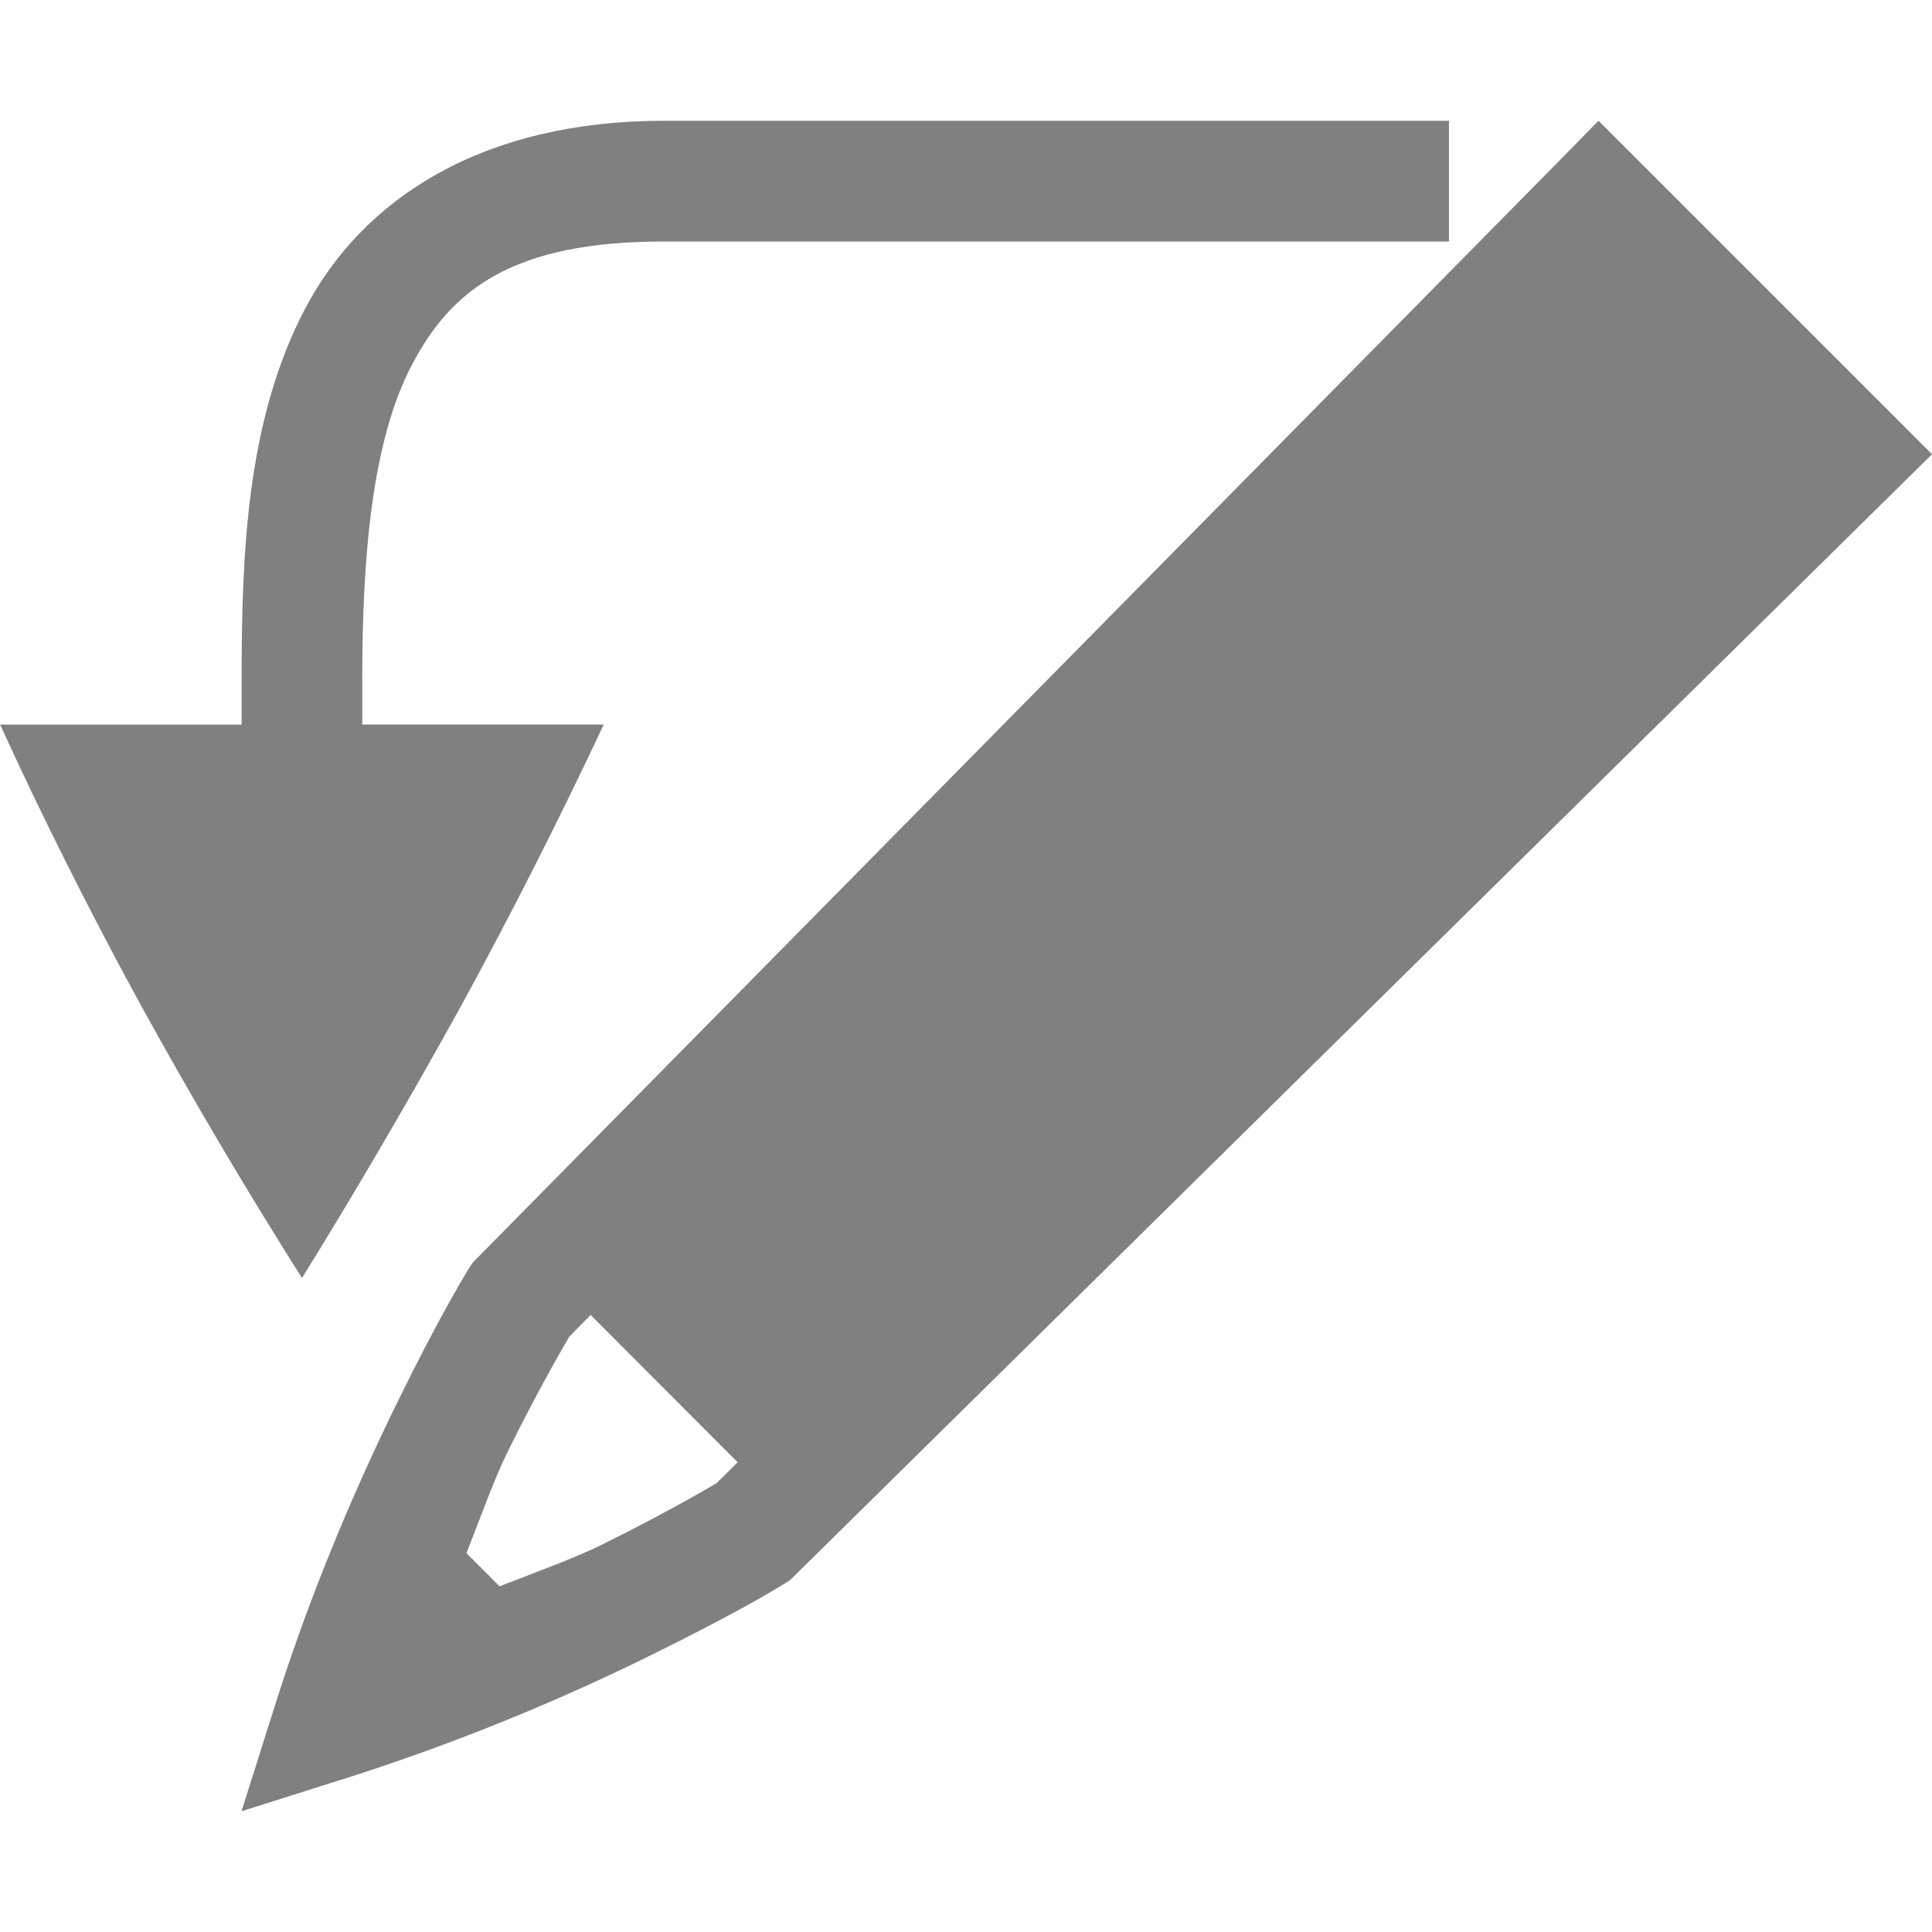
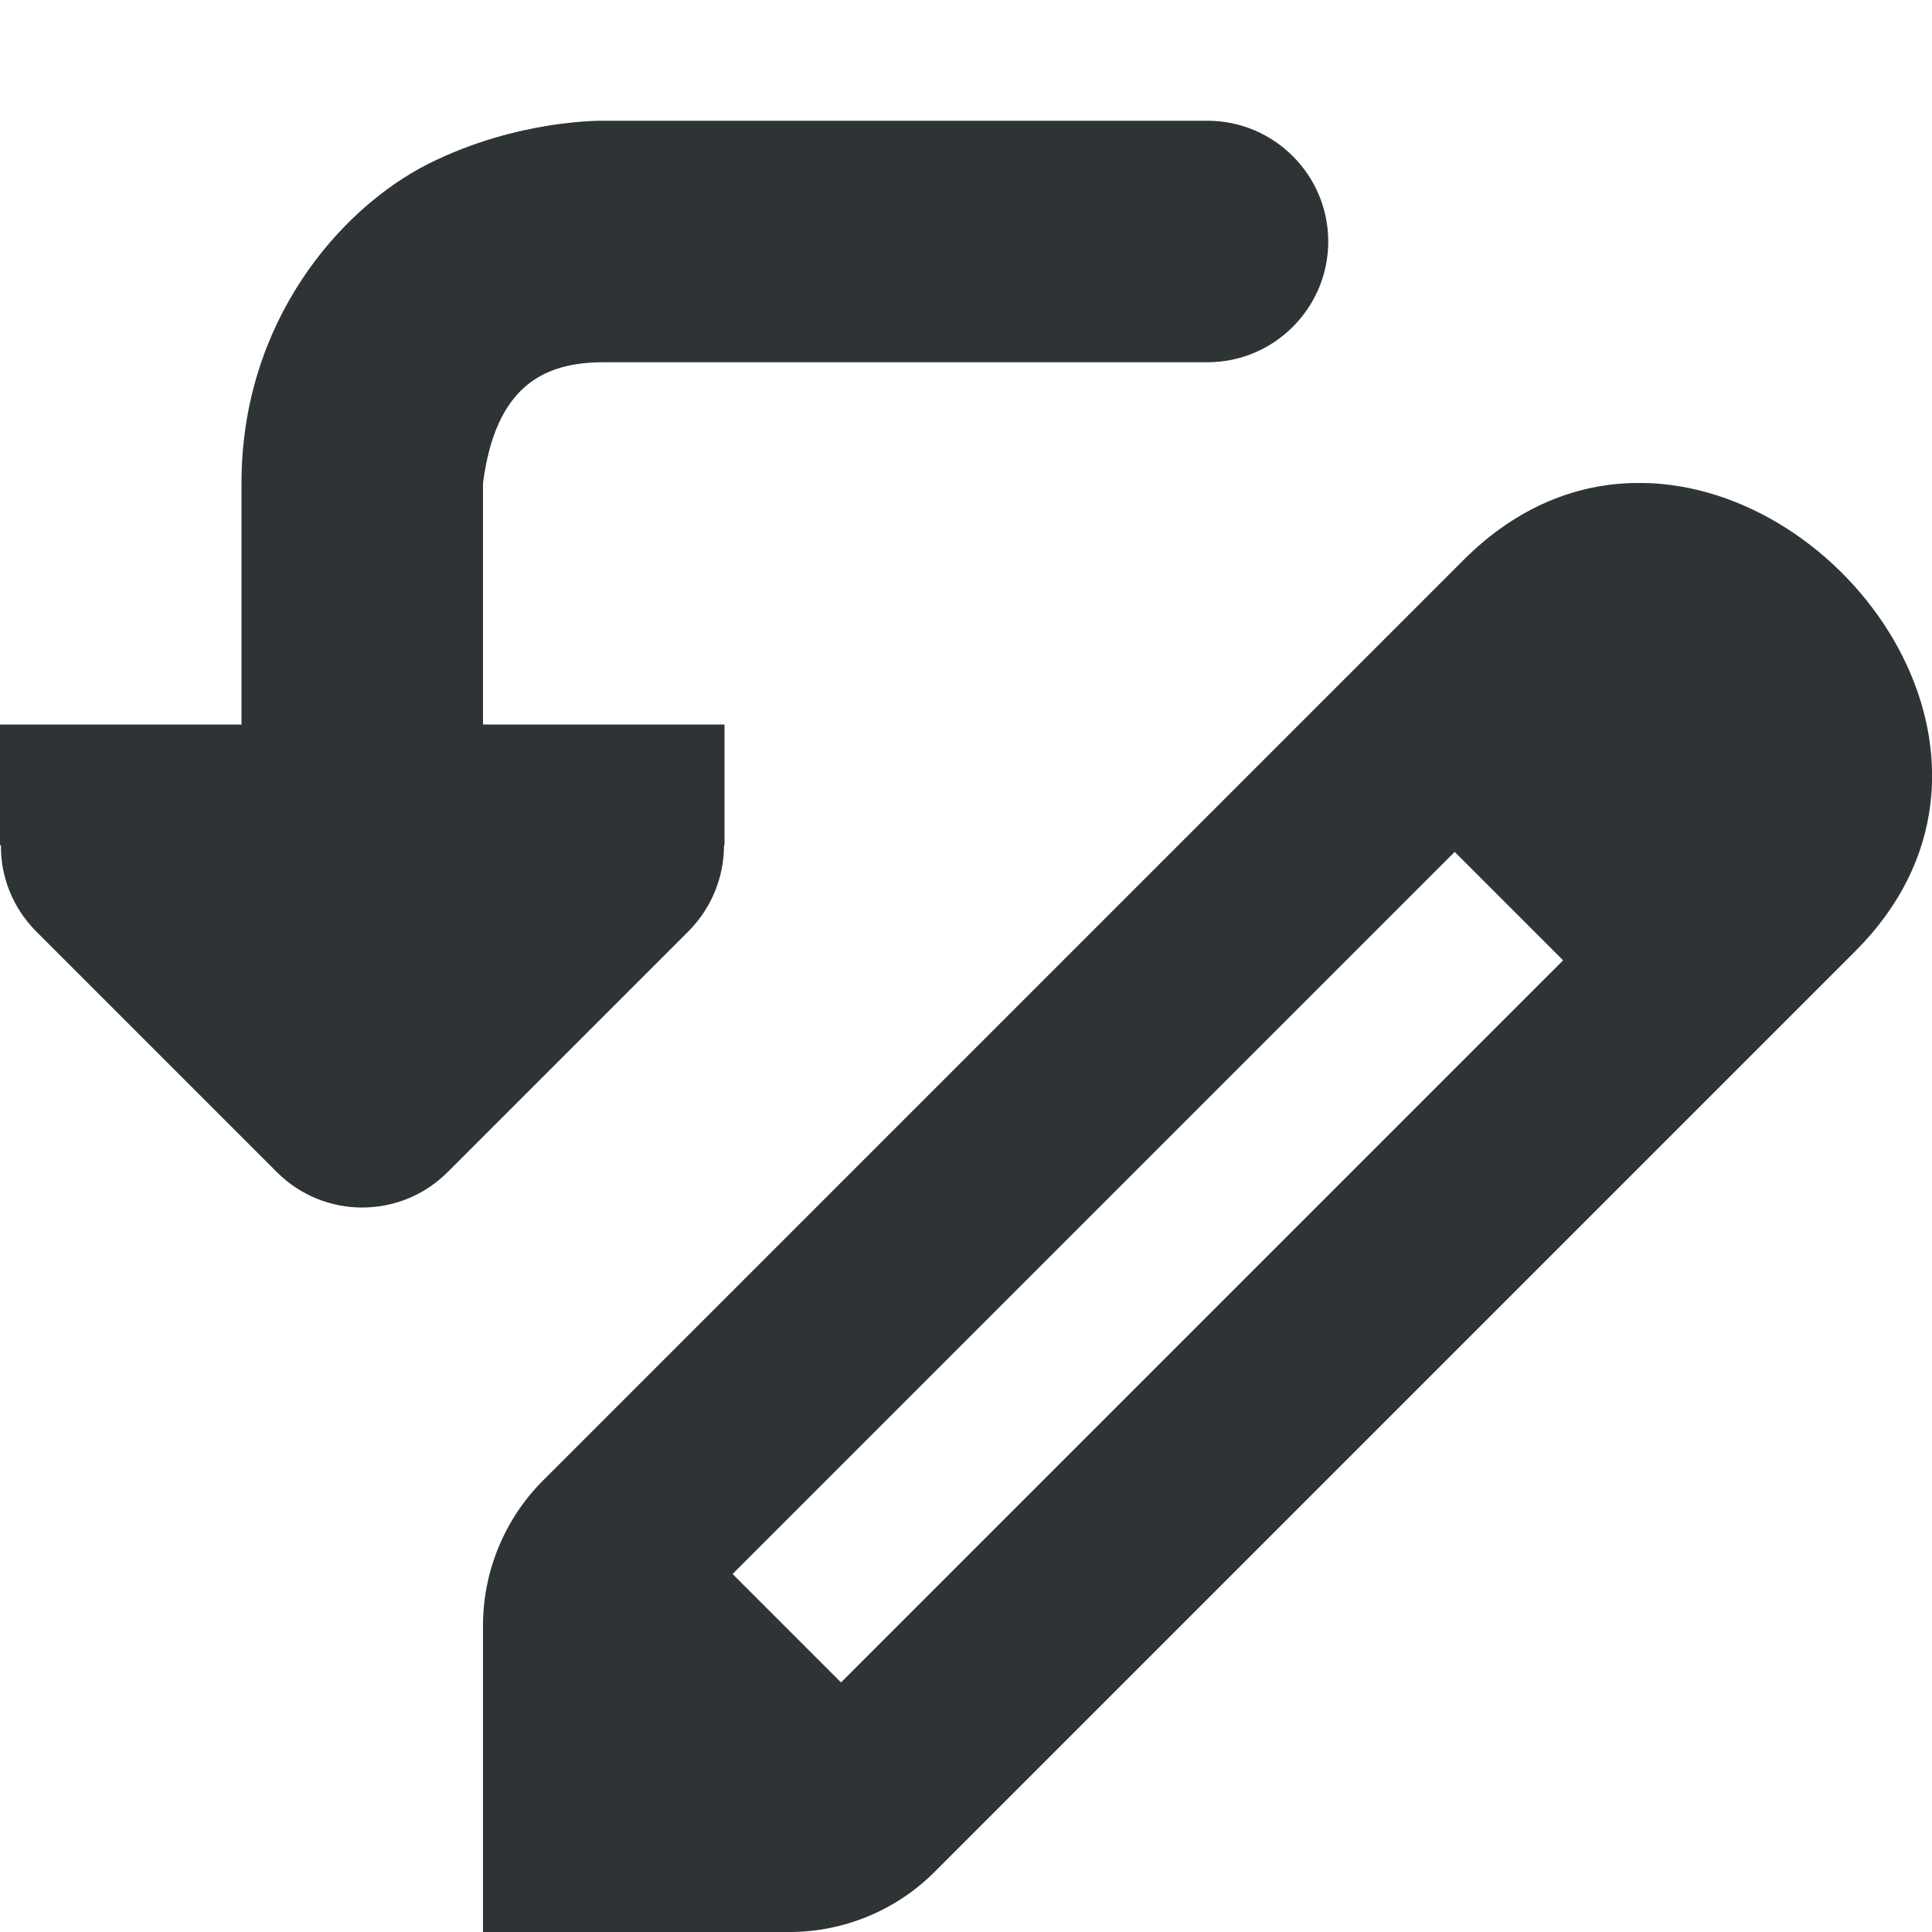
- <svg xmlns="http://www.w3.org/2000/svg" height="16" width="16">
-   <g fill="gray" font-weight="400">
-     <path d="M13.238 1l-.353.36-8.969 9.095-.03.045c-.061.099-.27.45-.583 1.088-.314.638-.7 1.51-1.012 2.492L2 15l.92-.291a18.163 18.163 0 0 0 2.492-1.012c.638-.314.987-.52 1.088-.584l.045-.029L16 3.762zm-8.347 9.89l1.218 1.22-.177.175c.007-.005-.379.227-.961.514-.214.105-.536.222-.834.338l-.274-.274c.116-.298.233-.62.338-.834.287-.582.518-.966.514-.96z" font-family="Ubuntu" font-size="15" letter-spacing="0" style="line-height:125%;-inkscape-font-specification:Ubuntu;text-align:center" text-anchor="middle" word-spacing="0" />
-     <path color="#000" d="M12 1H5.5C4 1 3.007 1.64 2.526 2.558c-.482.918-.525 2.018-.525 3.07v.373h-2c.347.76.736 1.537 1.166 2.325.43.78.875 1.533 1.334 2.258.449-.725.889-1.478 1.32-2.258A43.07 43.07 0 0 0 5 6H3v-.37c0-1.013.079-1.975.41-2.606C3.74 2.393 4.25 2 5.5 2H12z" font-family="sans-serif" overflow="visible" style="line-height:normal;font-variant-ligatures:none;font-variant-position:normal;font-variant-caps:normal;font-variant-numeric:normal;font-variant-alternates:normal;font-feature-settings:normal;text-indent:0;text-align:start;text-decoration-line:none;text-decoration-style:solid;text-decoration-color:#000;text-transform:none;shape-padding:0;isolation:auto;mix-blend-mode:normal;marker:none" white-space="normal" />
+ <svg xmlns="http://www.w3.org/2000/svg" height="16px" viewBox="0 0 16 16" width="16px">
+   <g fill="#2e3436">
+     <path d="m 13.551 4 c -0.488 0.004 -0.988 0.195 -1.43 0.637 l -7.625 7.625 c -0.316 0.316 -0.496 0.75 -0.496 1.199 v 2.539 h 2.539 c 0.449 0 0.883 -0.18 1.199 -0.496 l 7.625 -7.625 c 1.516 -1.512 0.066 -3.715 -1.602 -3.871 c -0.07 -0.008 -0.141 -0.008 -0.211 -0.008 z m -1.504 3.055 l 0.898 0.898 l -5.98 5.98 l -0.898 -0.898 z m 0 0" />
+     <path d="m 5 1 s -0.707 -0.016 -1.449 0.355 c -0.738 0.371 -1.551 1.312 -1.551 2.645 v 2 h -2 v 1 h 0.008 c -0.004 0.266 0.102 0.52 0.285 0.707 l 2 2 c 0.391 0.391 1.023 0.391 1.414 0 l 2 -2 c 0.184 -0.188 0.289 -0.441 0.289 -0.707 h 0.004 v -1 h -2 v -2 c 0.105 -0.801 0.5 -1 1 -1 h 5 c 0.551 0 1 -0.449 1 -1 s -0.449 -1 -1 -1 z m 0 0" />
  </g>
</svg>
